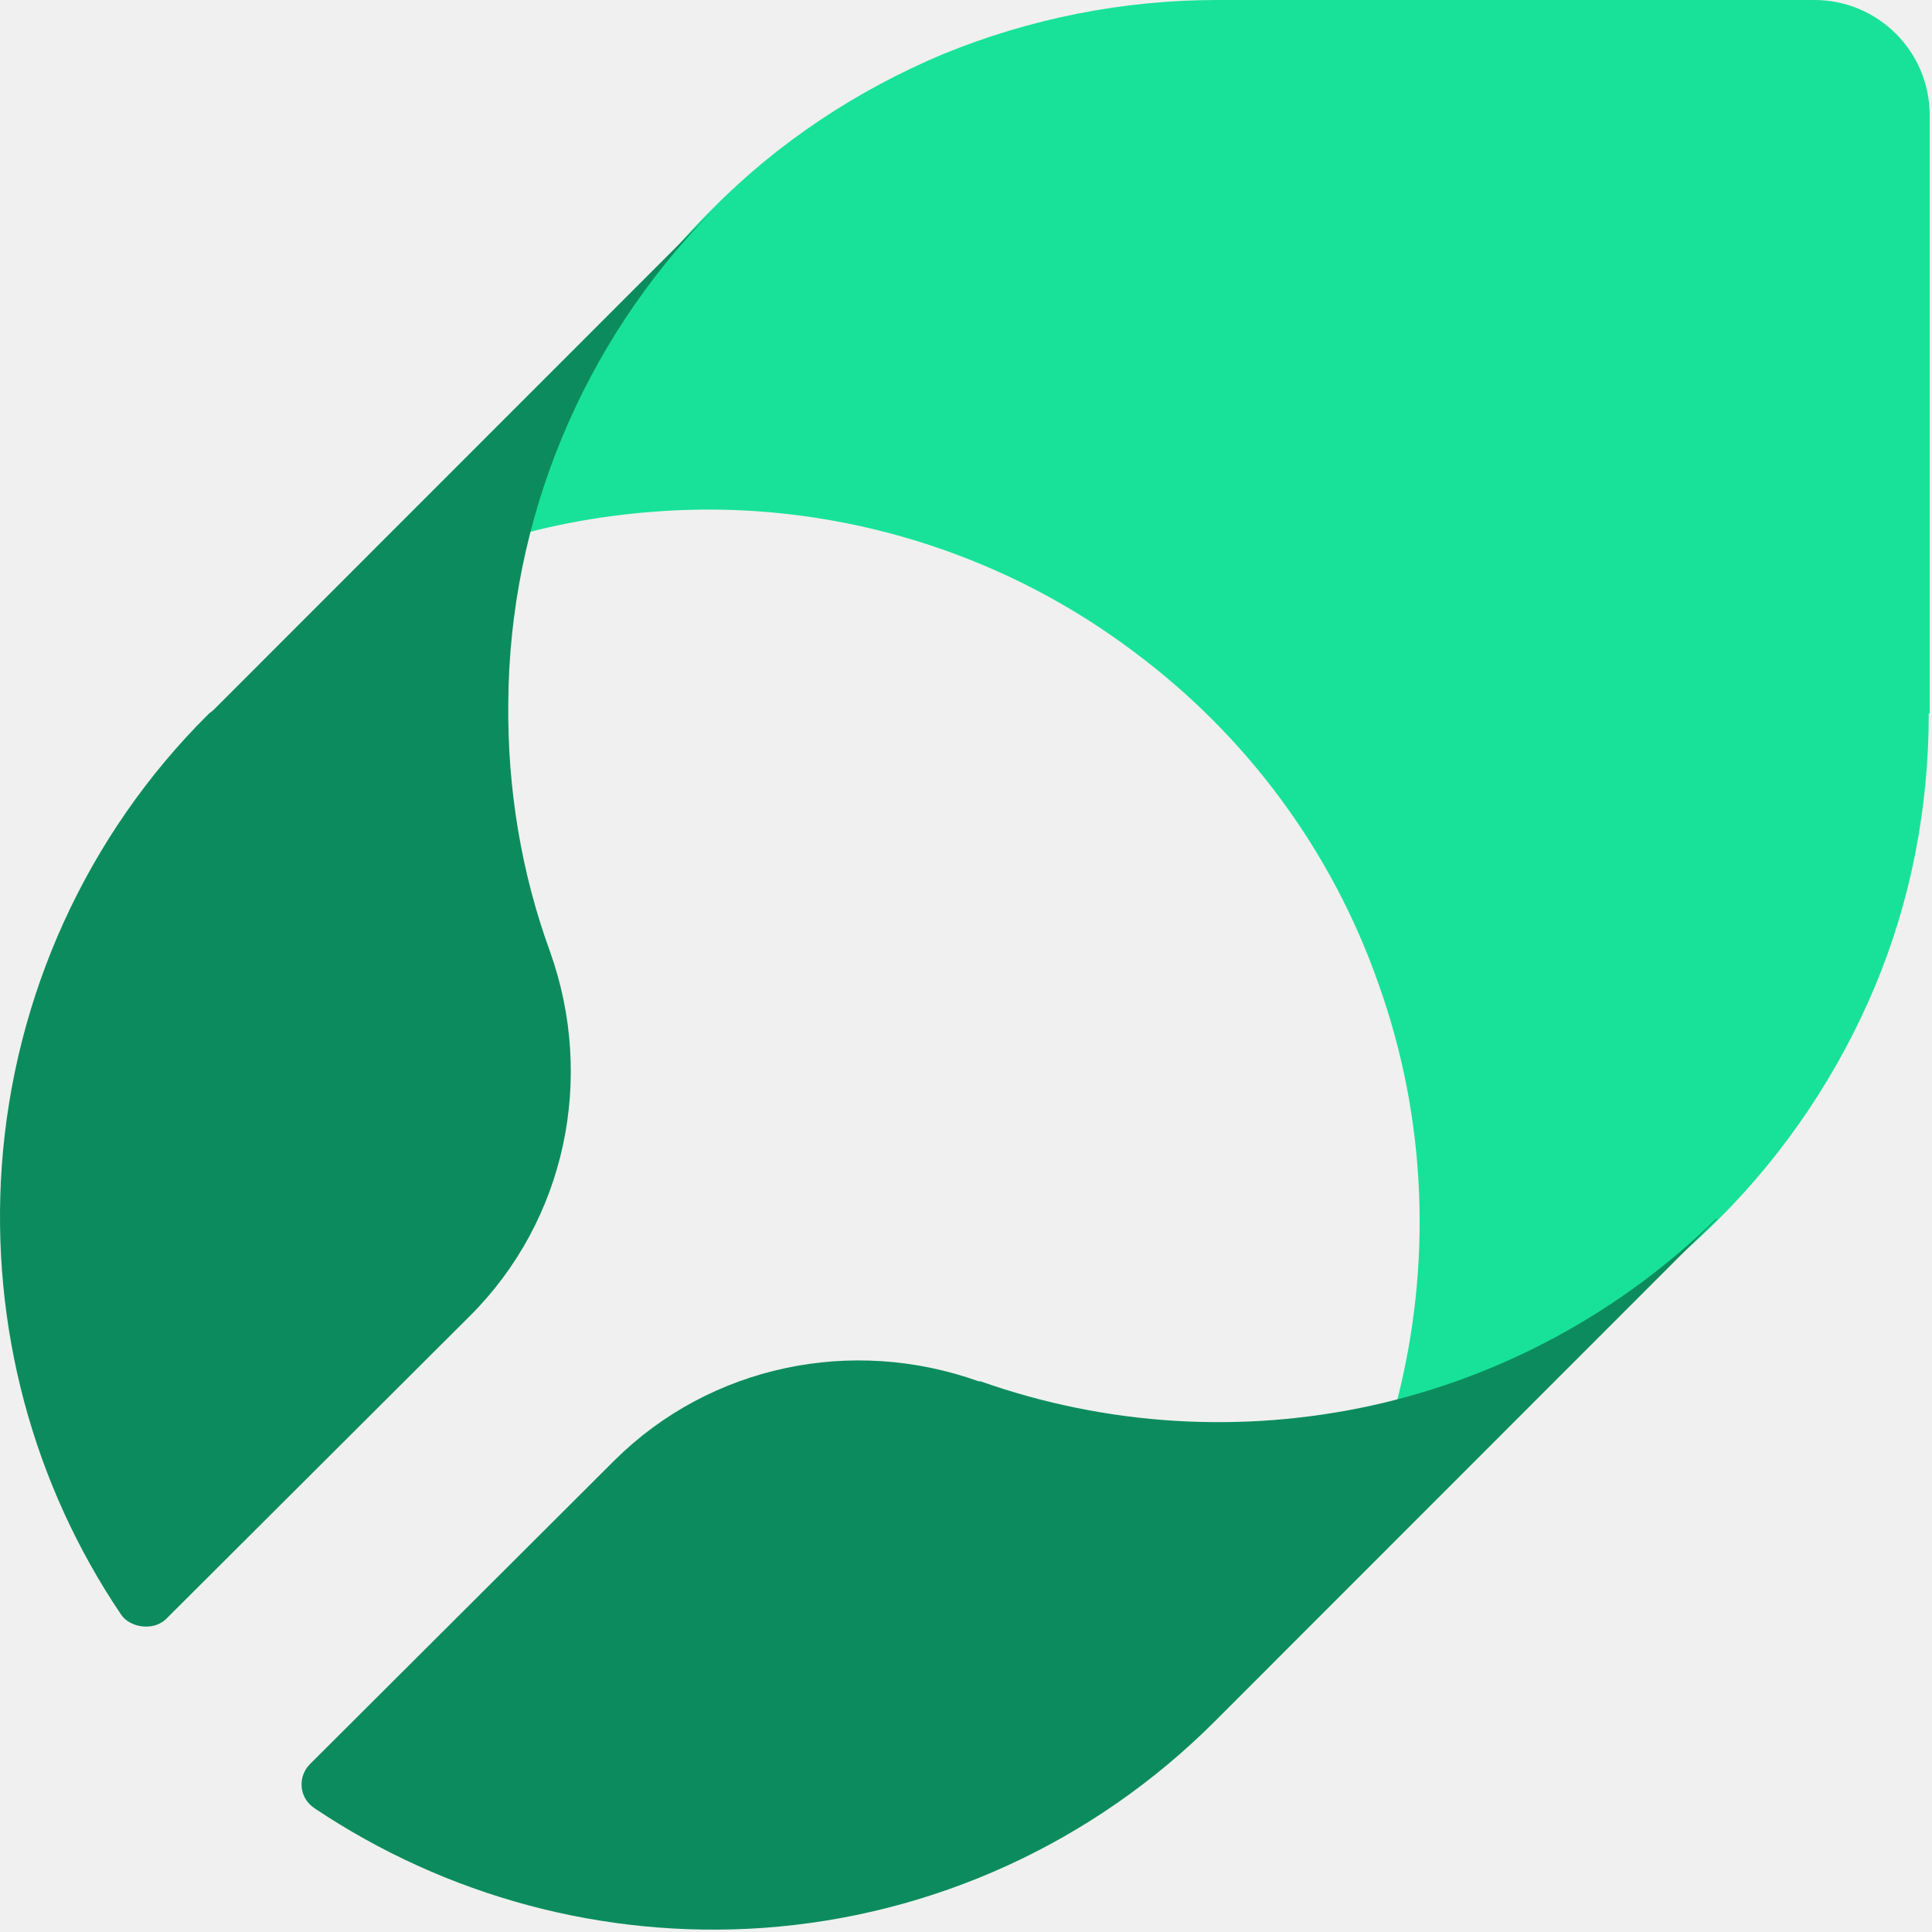
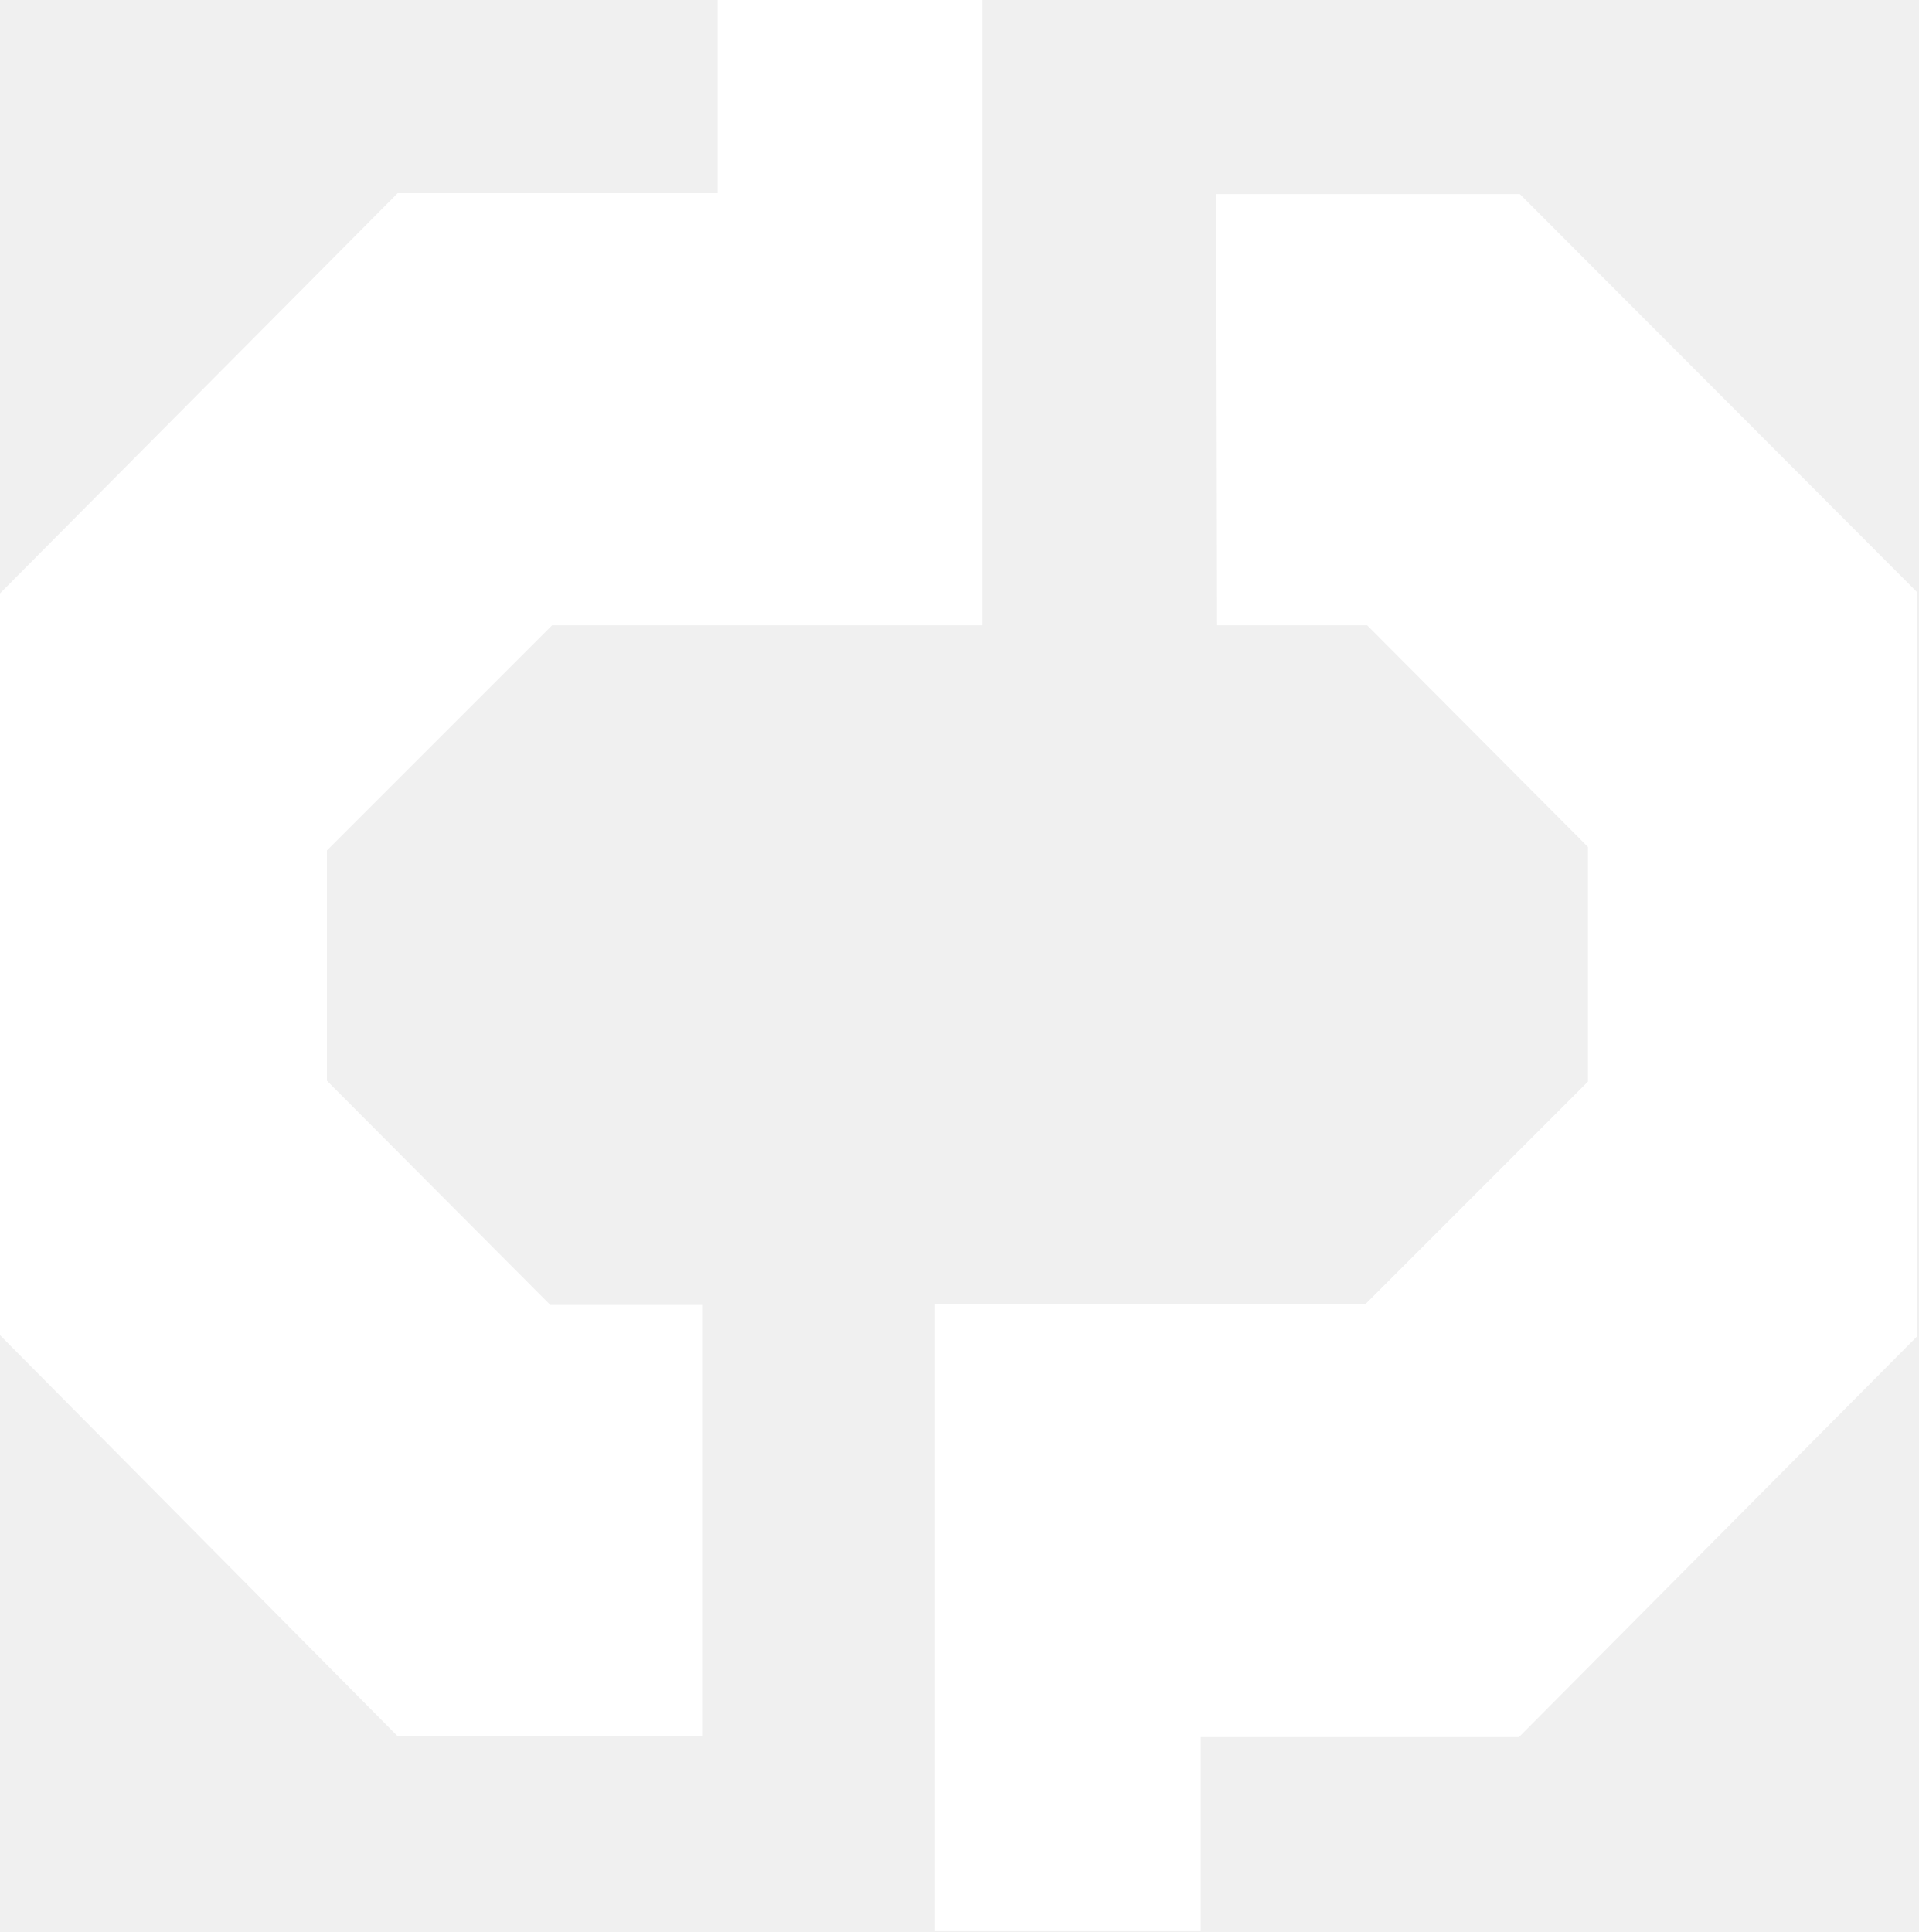
- <svg xmlns="http://www.w3.org/2000/svg" width="502" height="502" viewBox="0 0 502 502" fill="none">
-   <path d="M501.402 185.33V29.962C501.402 13.29 487.876 0 471.453 0H316.156C291.763 0 267.611 4.832 245.15 14.014C222.689 23.438 202.16 36.969 185.012 54.367L183.804 55.575C161.101 78.53 144.92 107.042 136.708 138.454C151.441 134.588 166.656 132.655 181.871 132.413C222.447 131.93 262.298 144.978 294.661 169.383C323.885 191.13 346.104 221.092 358.18 255.645C370.739 290.681 372.188 328.859 362.769 364.862C393.925 356.647 422.666 340.457 445.611 317.744L446.818 316.536C463.966 299.38 477.732 278.841 487.151 256.37C496.571 233.898 501.16 209.735 501.16 185.33H501.402Z" fill="#18E299" />
-   <path d="M132.071 182.706C132.312 135.044 151.32 89.307 184.764 55.125L55.557 184.391C55.076 184.873 54.594 185.113 54.113 185.595C22.593 216.888 3.586 258.774 0.458 303.066C-2.43 344.47 8.397 385.392 31.496 419.575C33.699 422.835 39.677 423.907 43.046 420.778L122.206 341.822C146.989 317.028 154.689 280.198 142.899 247.219C135.44 226.758 131.831 204.852 132.071 182.706Z" fill="#0C8C5E" />
-   <path d="M446.067 316.547C421.284 340.86 390.245 357.71 356.56 365.172C322.634 372.635 287.506 370.468 254.783 358.914C254.783 358.914 254.542 358.914 254.301 358.914C221.338 347.118 184.525 354.821 159.742 379.375L80.581 458.331C77.212 461.701 77.694 467.238 81.784 469.885C115.95 492.754 156.855 503.827 198.24 500.938C242.512 497.809 284.137 478.792 315.656 447.258L316.859 446.054L446.067 316.788V316.547Z" fill="#0C8C5E" />
+ <svg xmlns="http://www.w3.org/2000/svg" width="1112" height="1120" viewBox="0 0 1112 1120" fill="none">
+   <path d="M569.5 0H416V112H230.5L0 344V774L230.5 1006.5H407V756.5H319L189.5 626.5V493L320 362.5H569.5V0Z" fill="#FFFFFF" />
+   <path d="M696 1119.5H542V756H791.5L920.5 627V491L792.5 362.5H705.5L705 112.5H881L1111.5 343.5V774.5L880.5 1007H696V1119.5Z" fill="#FFFFFF" />
</svg>
